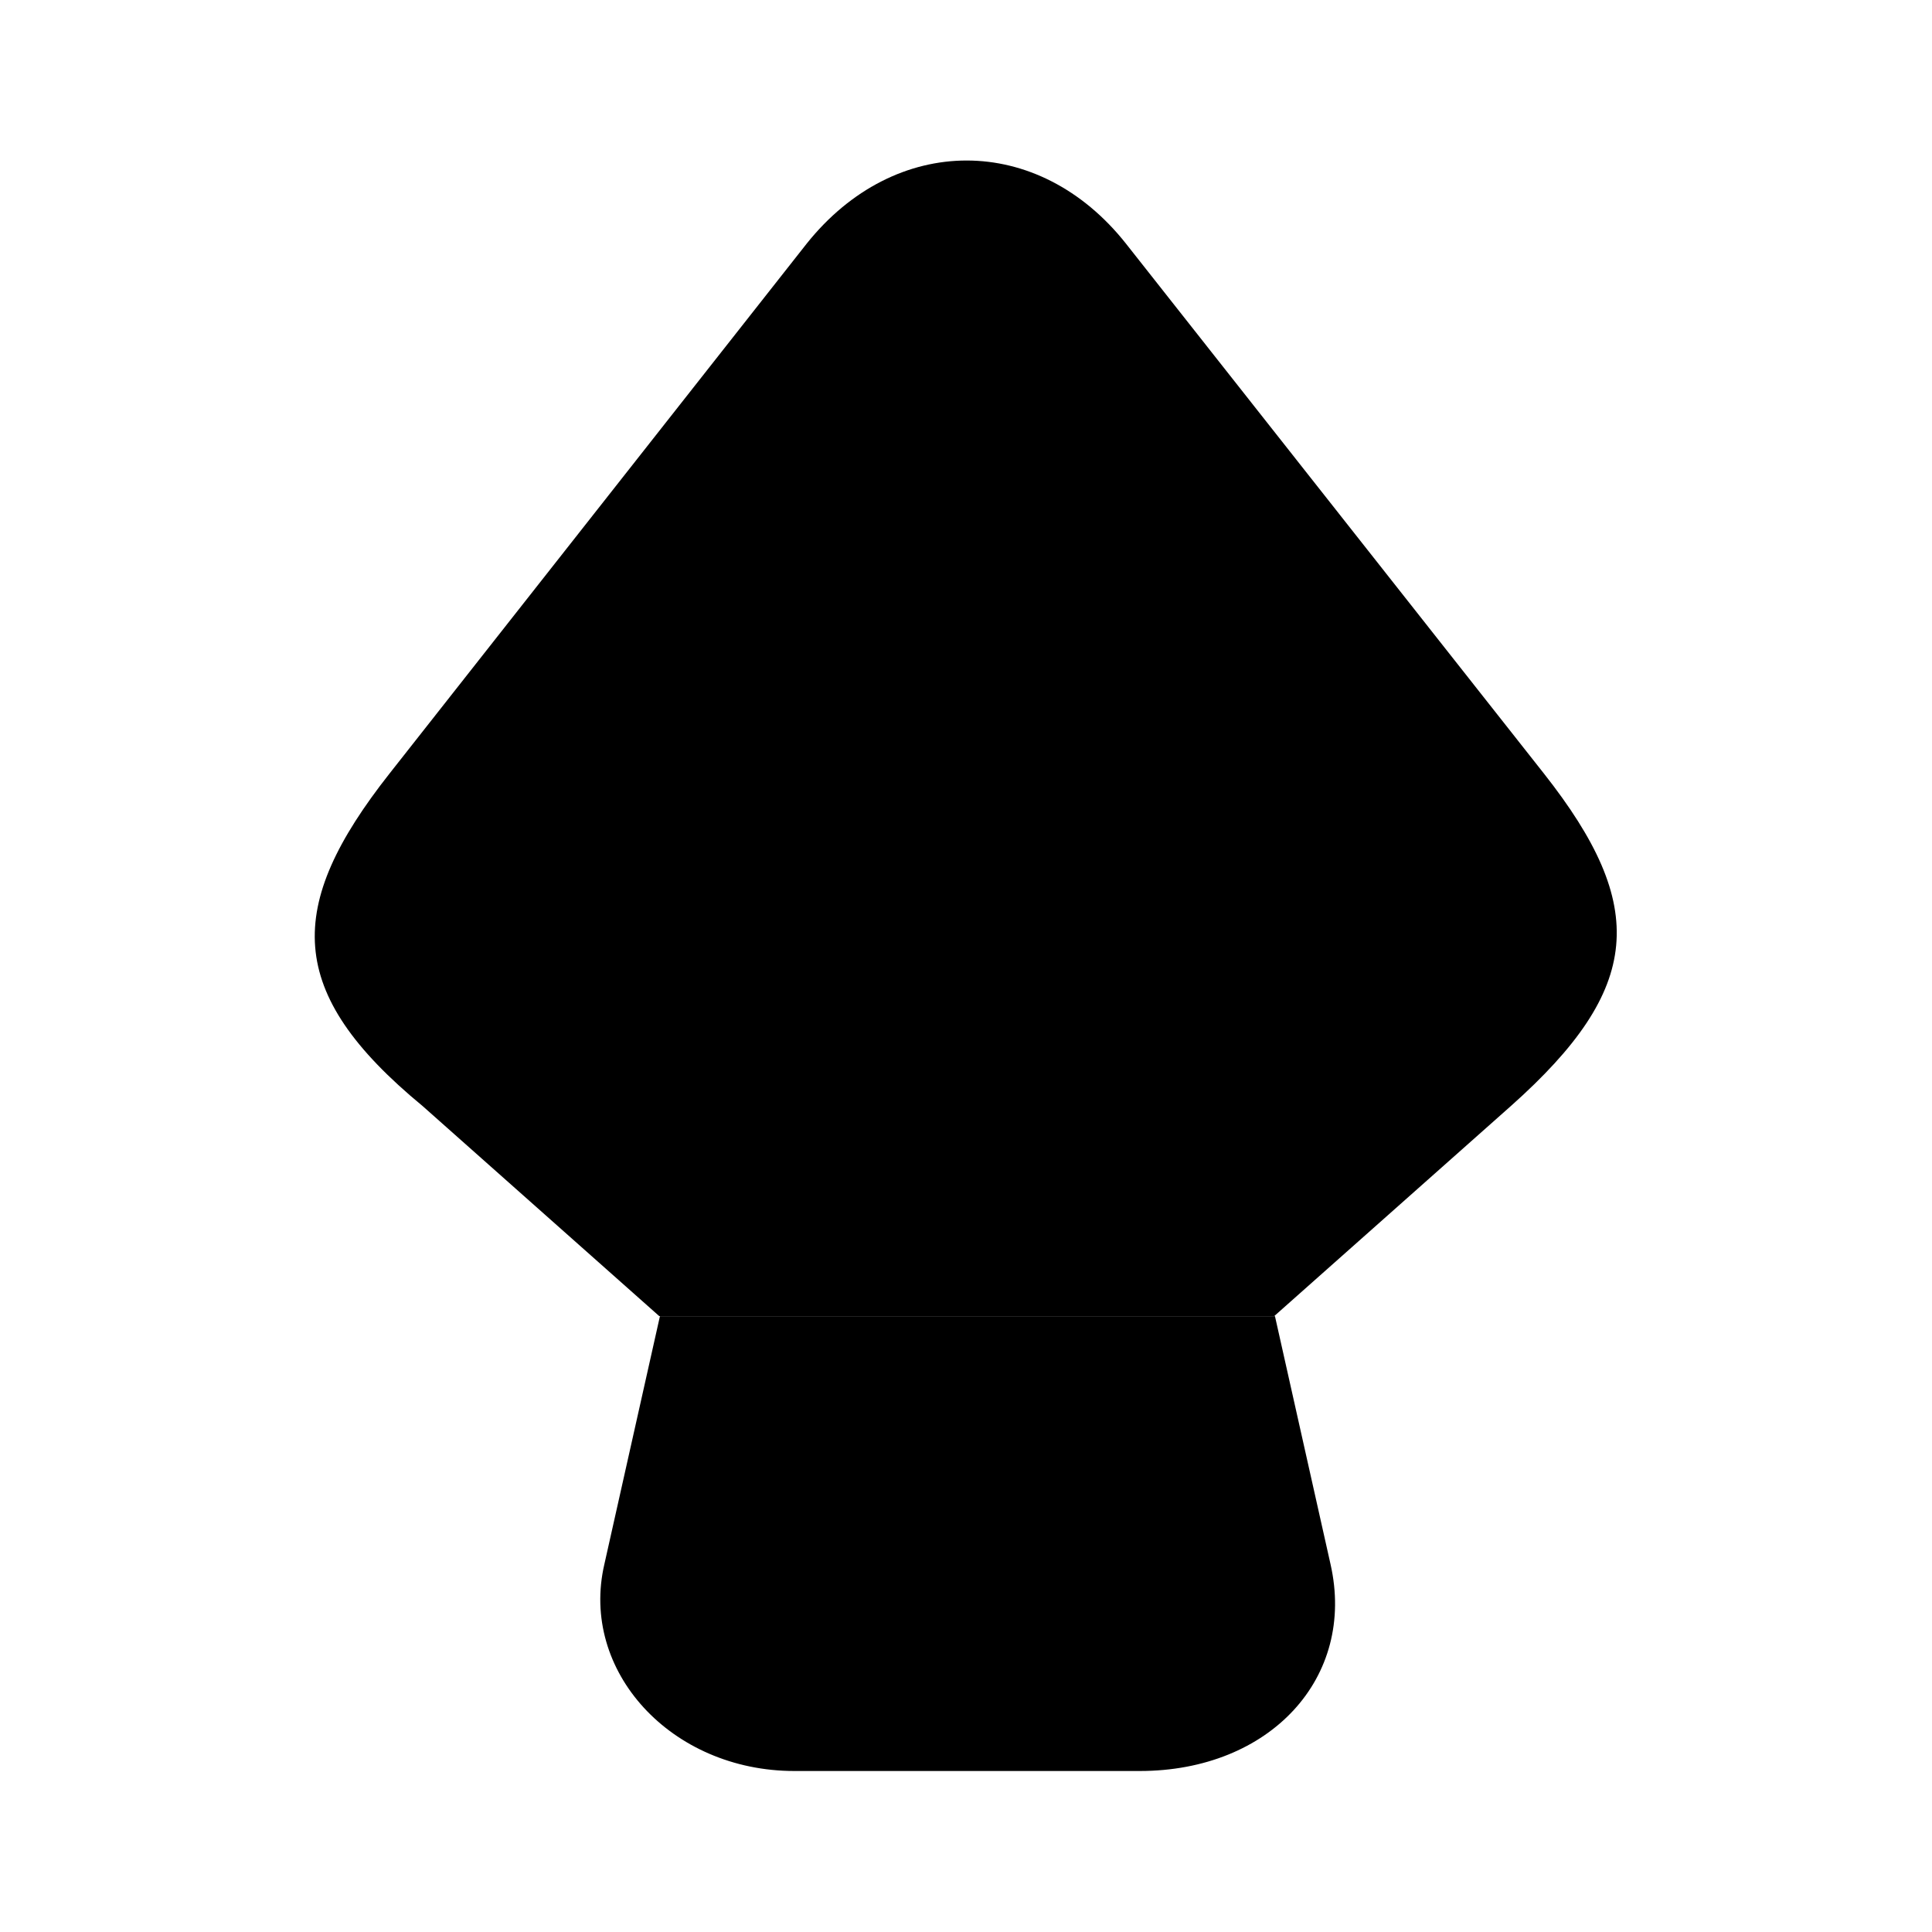
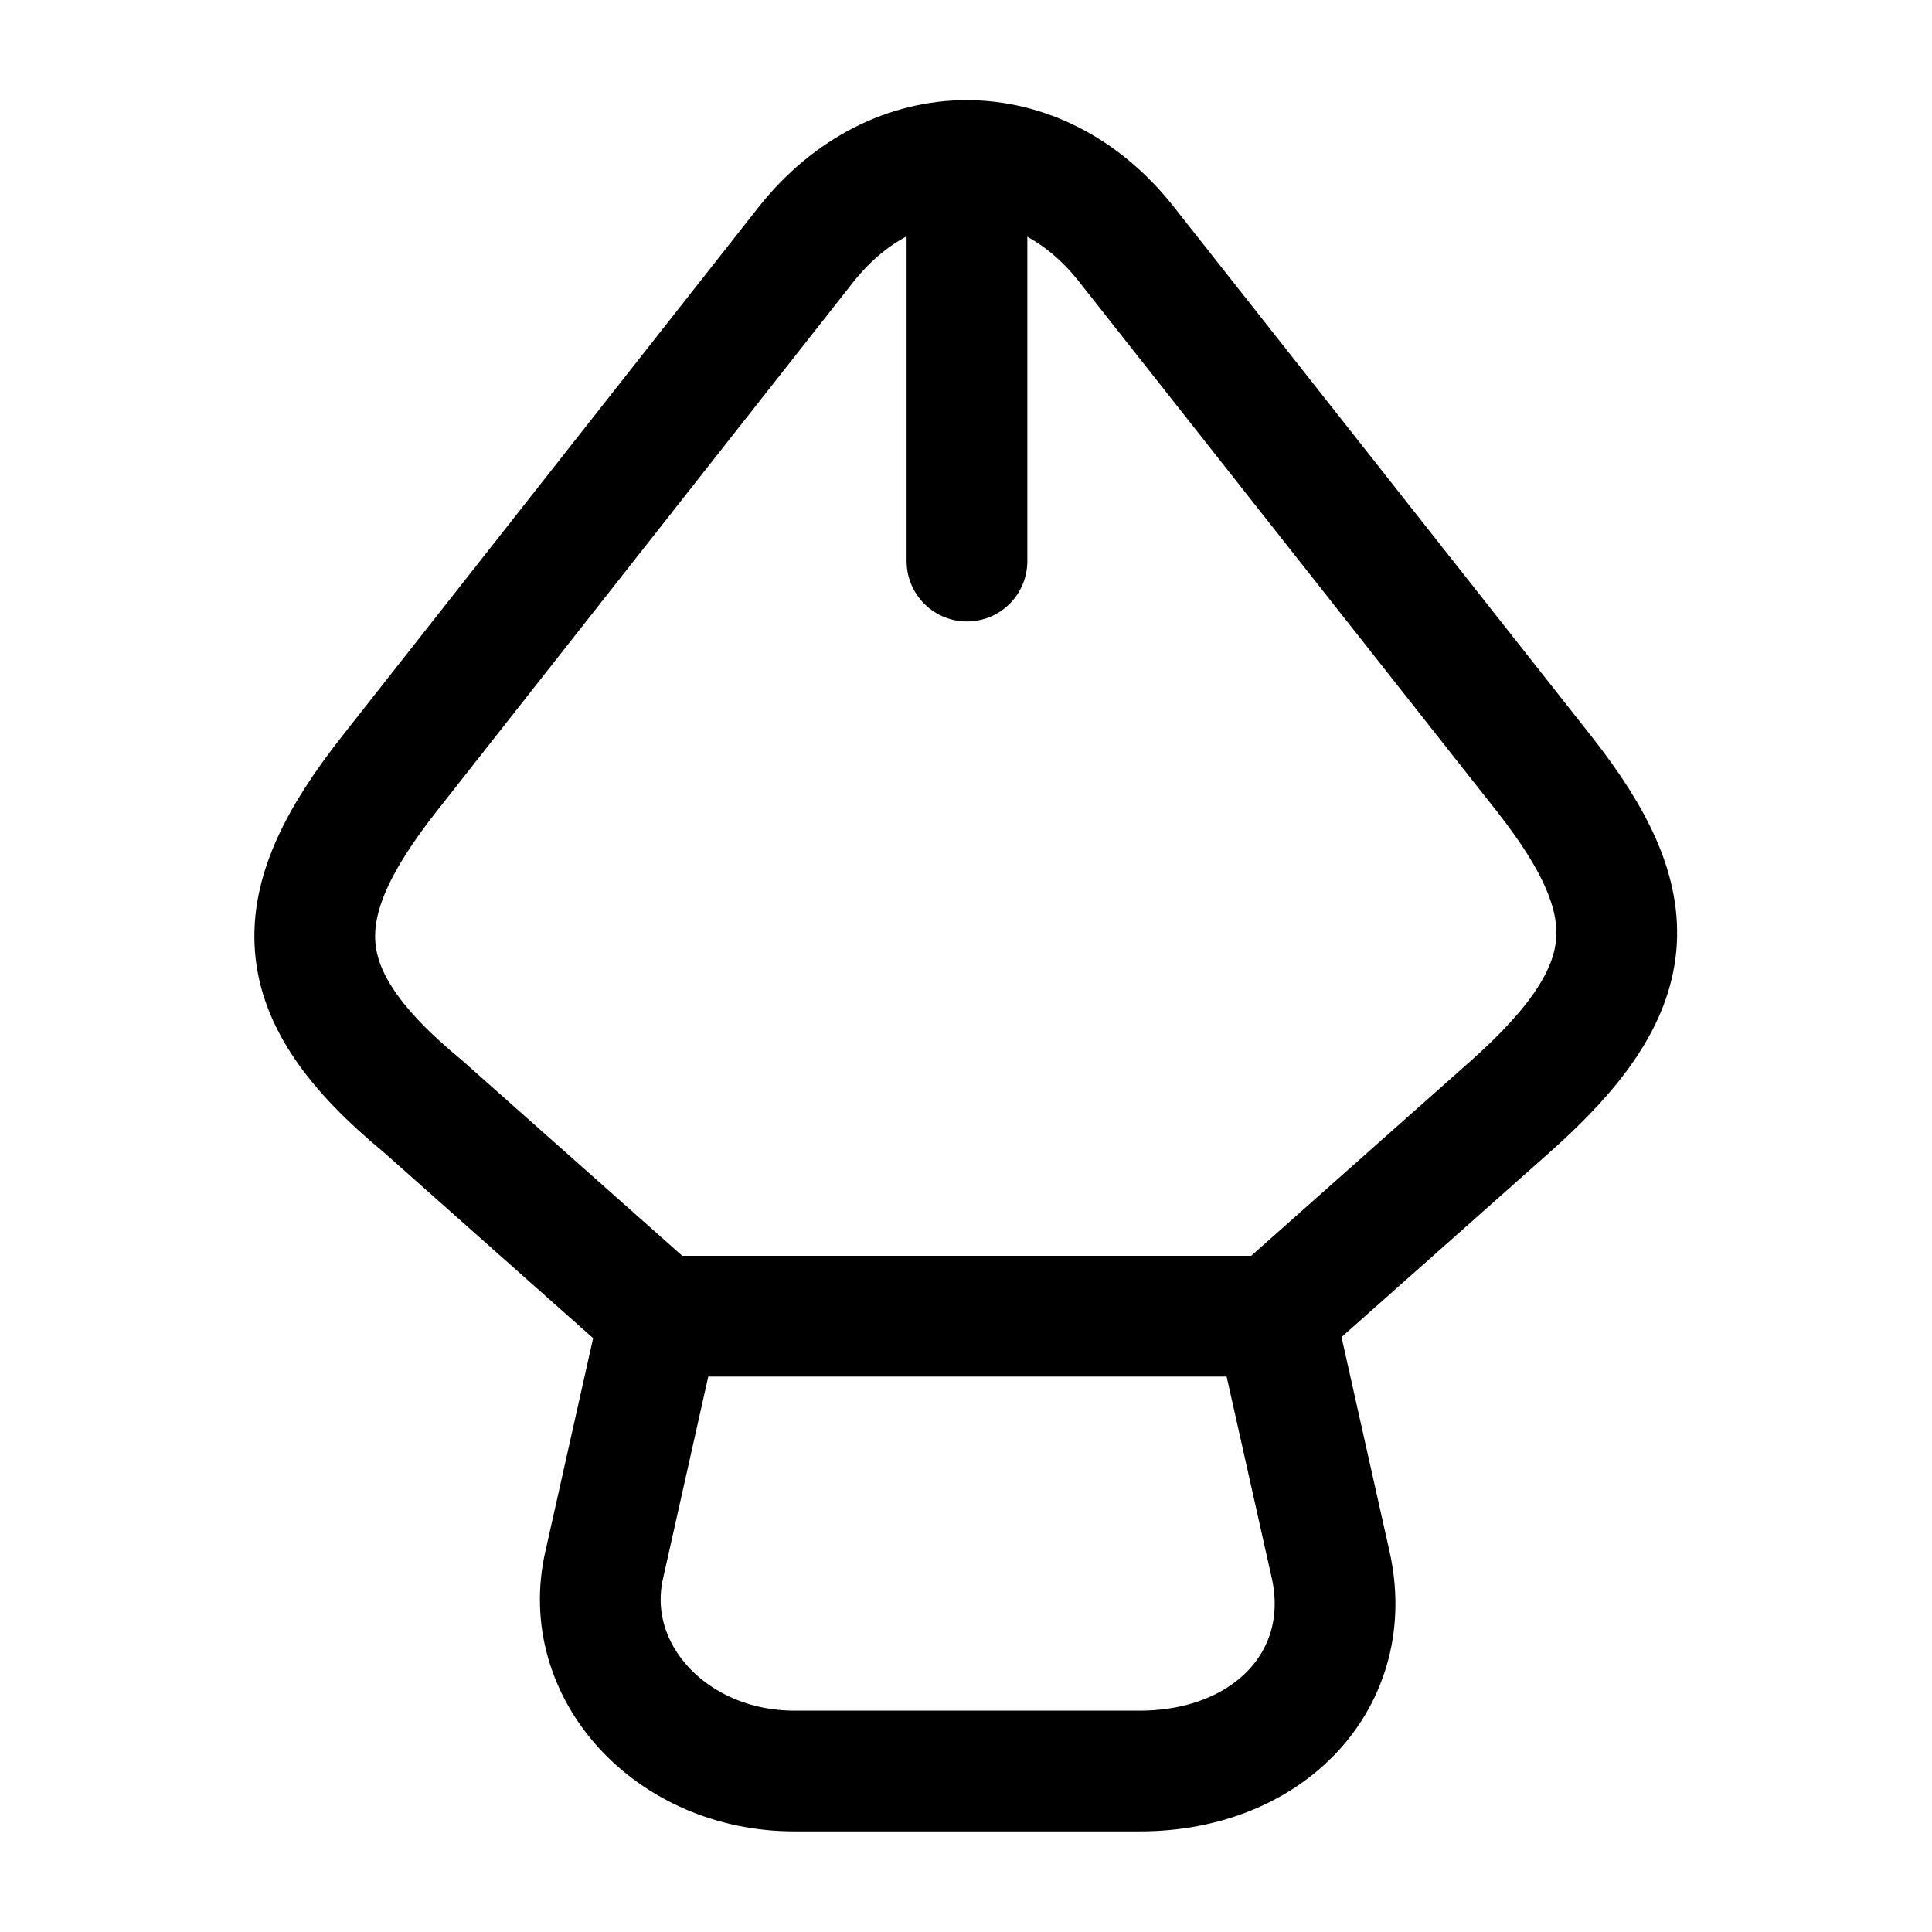
<svg xmlns="http://www.w3.org/2000/svg" viewBox="0 0 24 24" fill="none">
-   <g clip-path="url(#clip0_1635_5017)" style="fill: currentColor;">
-     <path d="M9.868 22H14.158C15.778 22 16.848 20.84 16.528 19.43L15.838 16.35H8.198L7.508 19.43C7.198 20.76 8.338 22 9.868 22Z" stroke-width="1.5" stroke-linecap="round" stroke-linejoin="round" style="fill: currentColor;" />
-     <path d="M15.829 16.349L18.769 13.739C20.409 12.279 20.479 11.259 19.179 9.609L13.989 3.029C12.899 1.649 11.119 1.649 10.019 3.029L4.839 9.609C3.539 11.259 3.539 12.329 5.249 13.739L8.189 16.349" stroke-width="1.5" stroke-linecap="round" stroke-linejoin="round" style="fill: currentColor;" />
-     <path d="M12.012 2.67V6.97" stroke-width="1.5" stroke-linecap="round" stroke-linejoin="round" style="fill: currentColor;" />
-   </g>
-   <defs style="fill: currentColor;">
-     <clipPath id="clip0_1635_5017" style="fill: currentColor;">
-       <rect width="24" height="24" style="fill: currentColor;" />
-     </clipPath>
-   </defs>
+   <path d="M9.868 22H14.158C15.778 22 16.848 20.84 16.528 19.43L15.838 16.35H8.198L7.508 19.43C7.198 20.76 8.338 22 9.868 22Z" stroke-width="1.5" stroke-linecap="round" stroke-linejoin="round" style="stroke: currentColor;" />
+   <path d="M15.829 16.349L18.769 13.739C20.409 12.279 20.479 11.259 19.179 9.609L13.989 3.029C12.899 1.649 11.119 1.649 10.019 3.029L4.839 9.609C3.539 11.259 3.539 12.329 5.249 13.739L8.189 16.349" stroke-width="1.5" stroke-linecap="round" stroke-linejoin="round" style="stroke: currentColor;" />
+   <path d="M12.012 2.67V6.97" stroke-width="1.5" stroke-linecap="round" stroke-linejoin="round" style="stroke: currentColor;" />
</svg>
